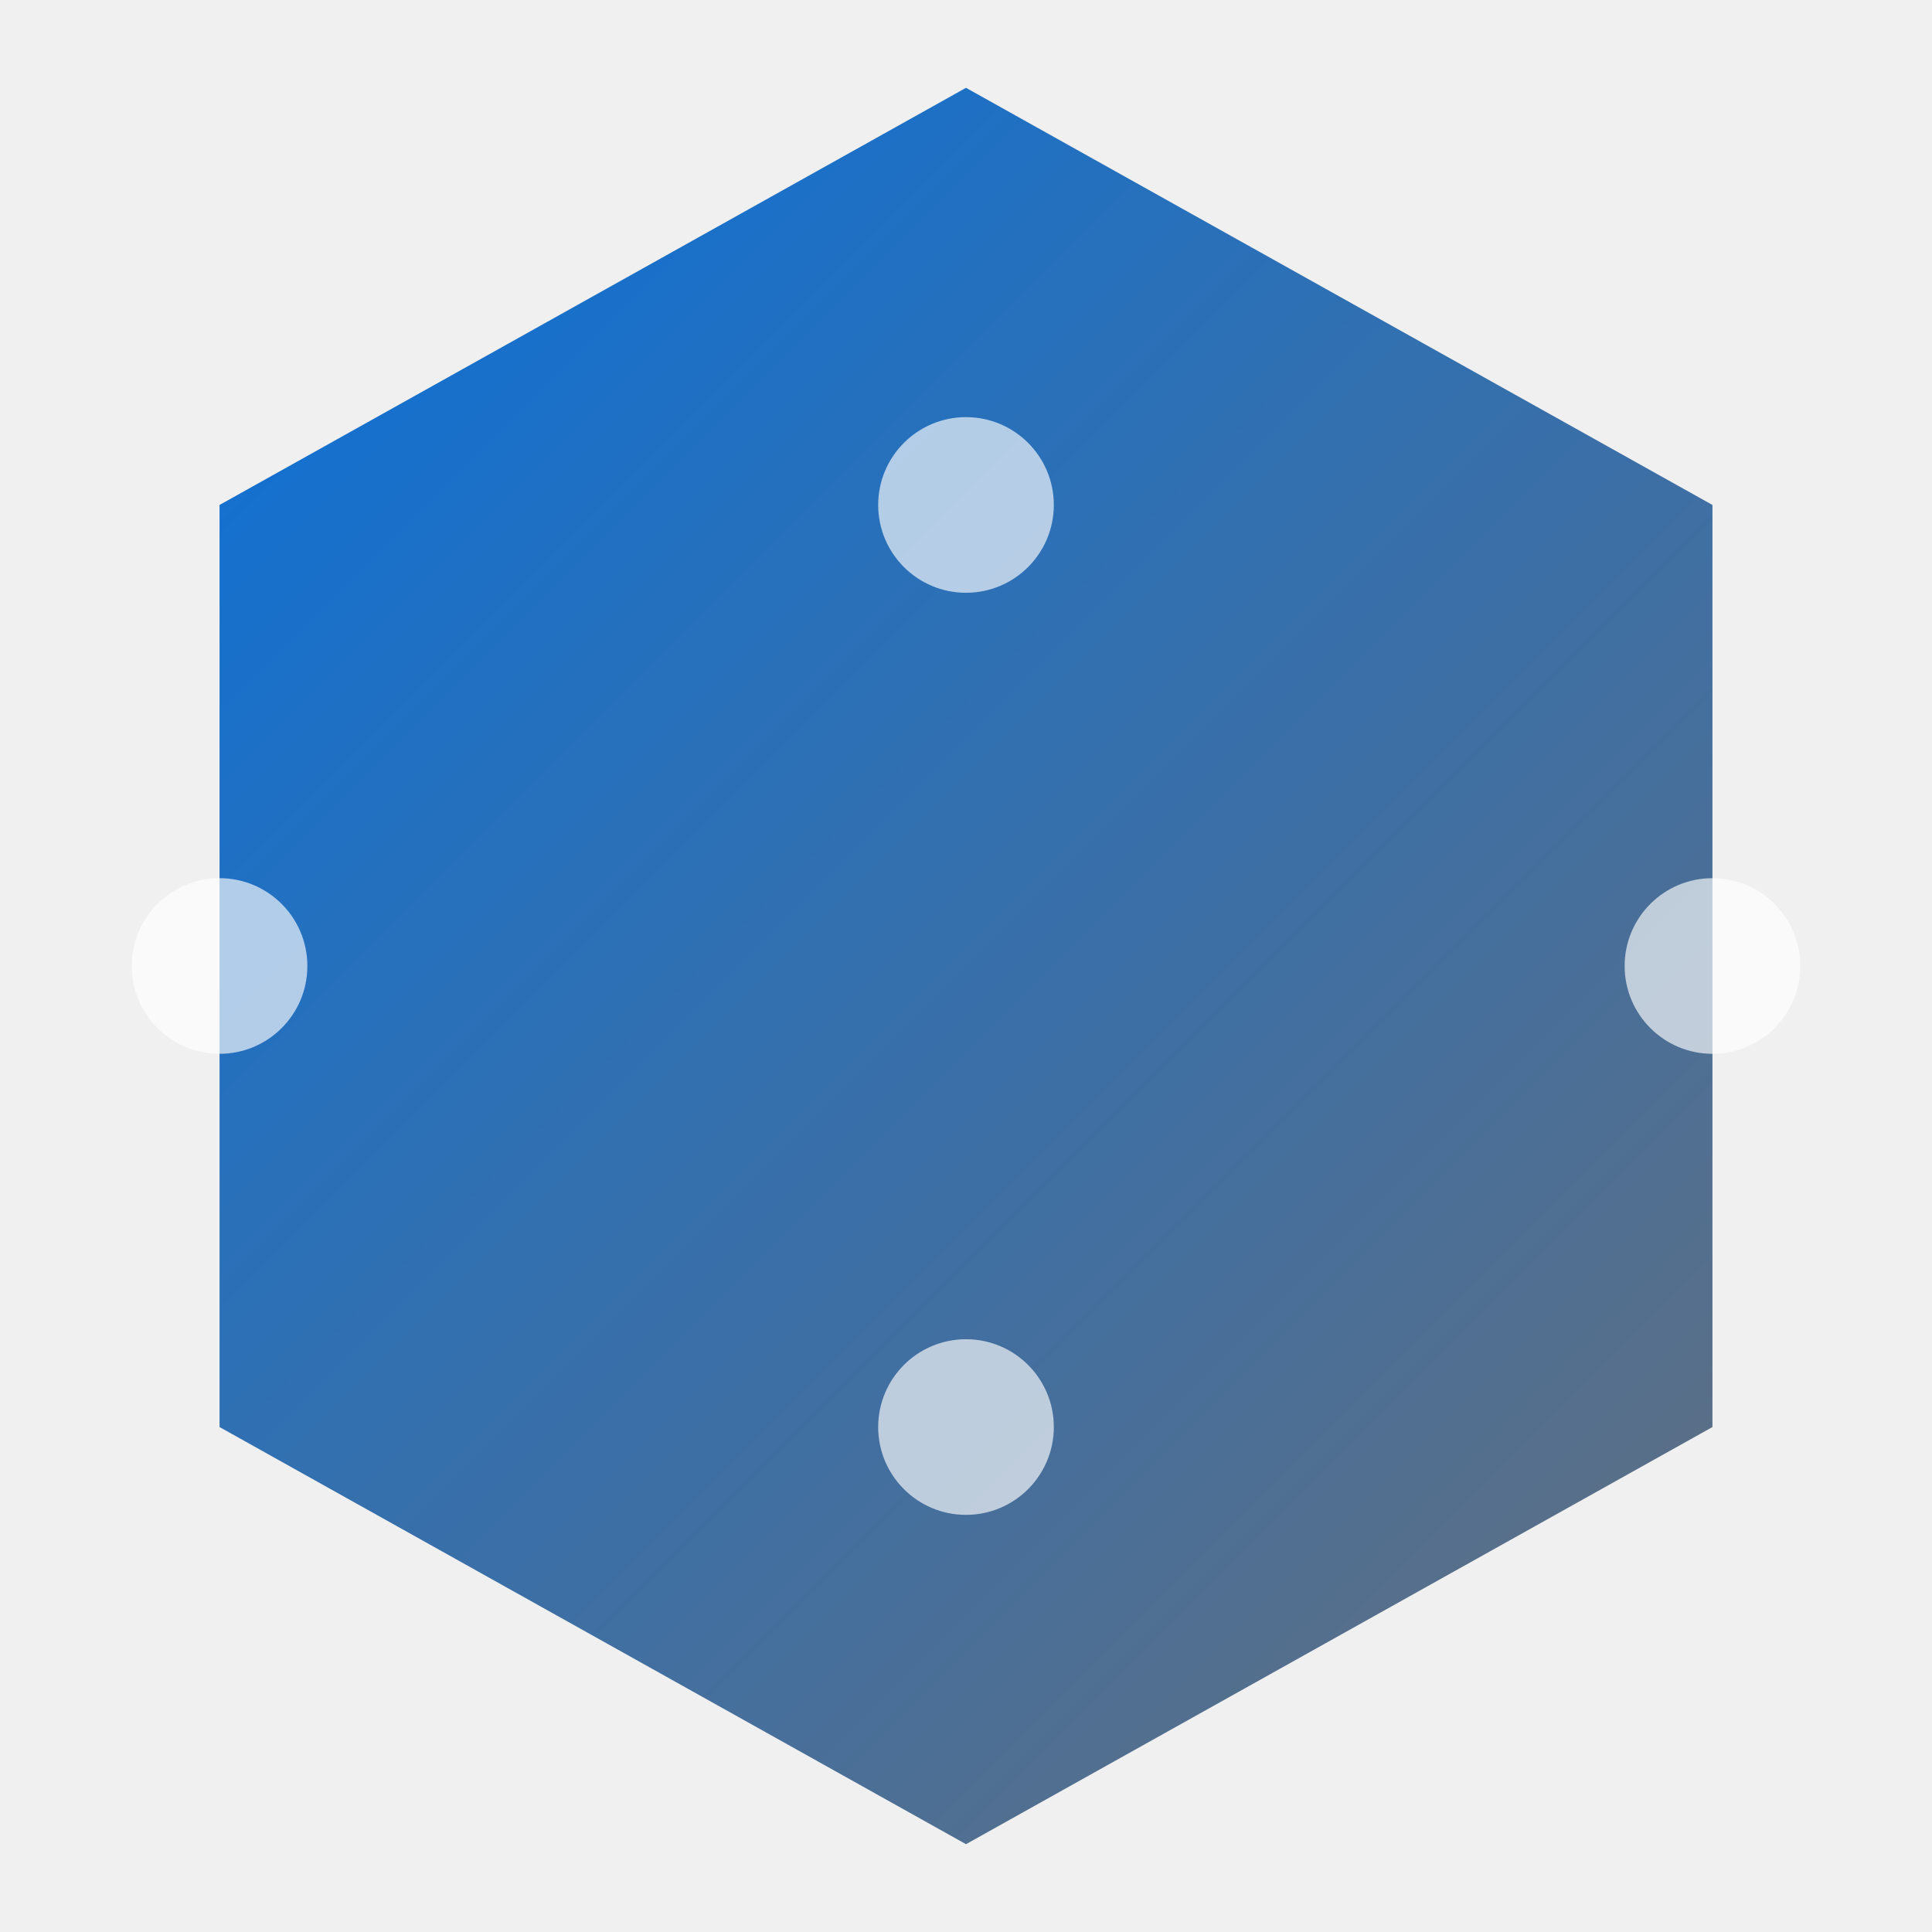
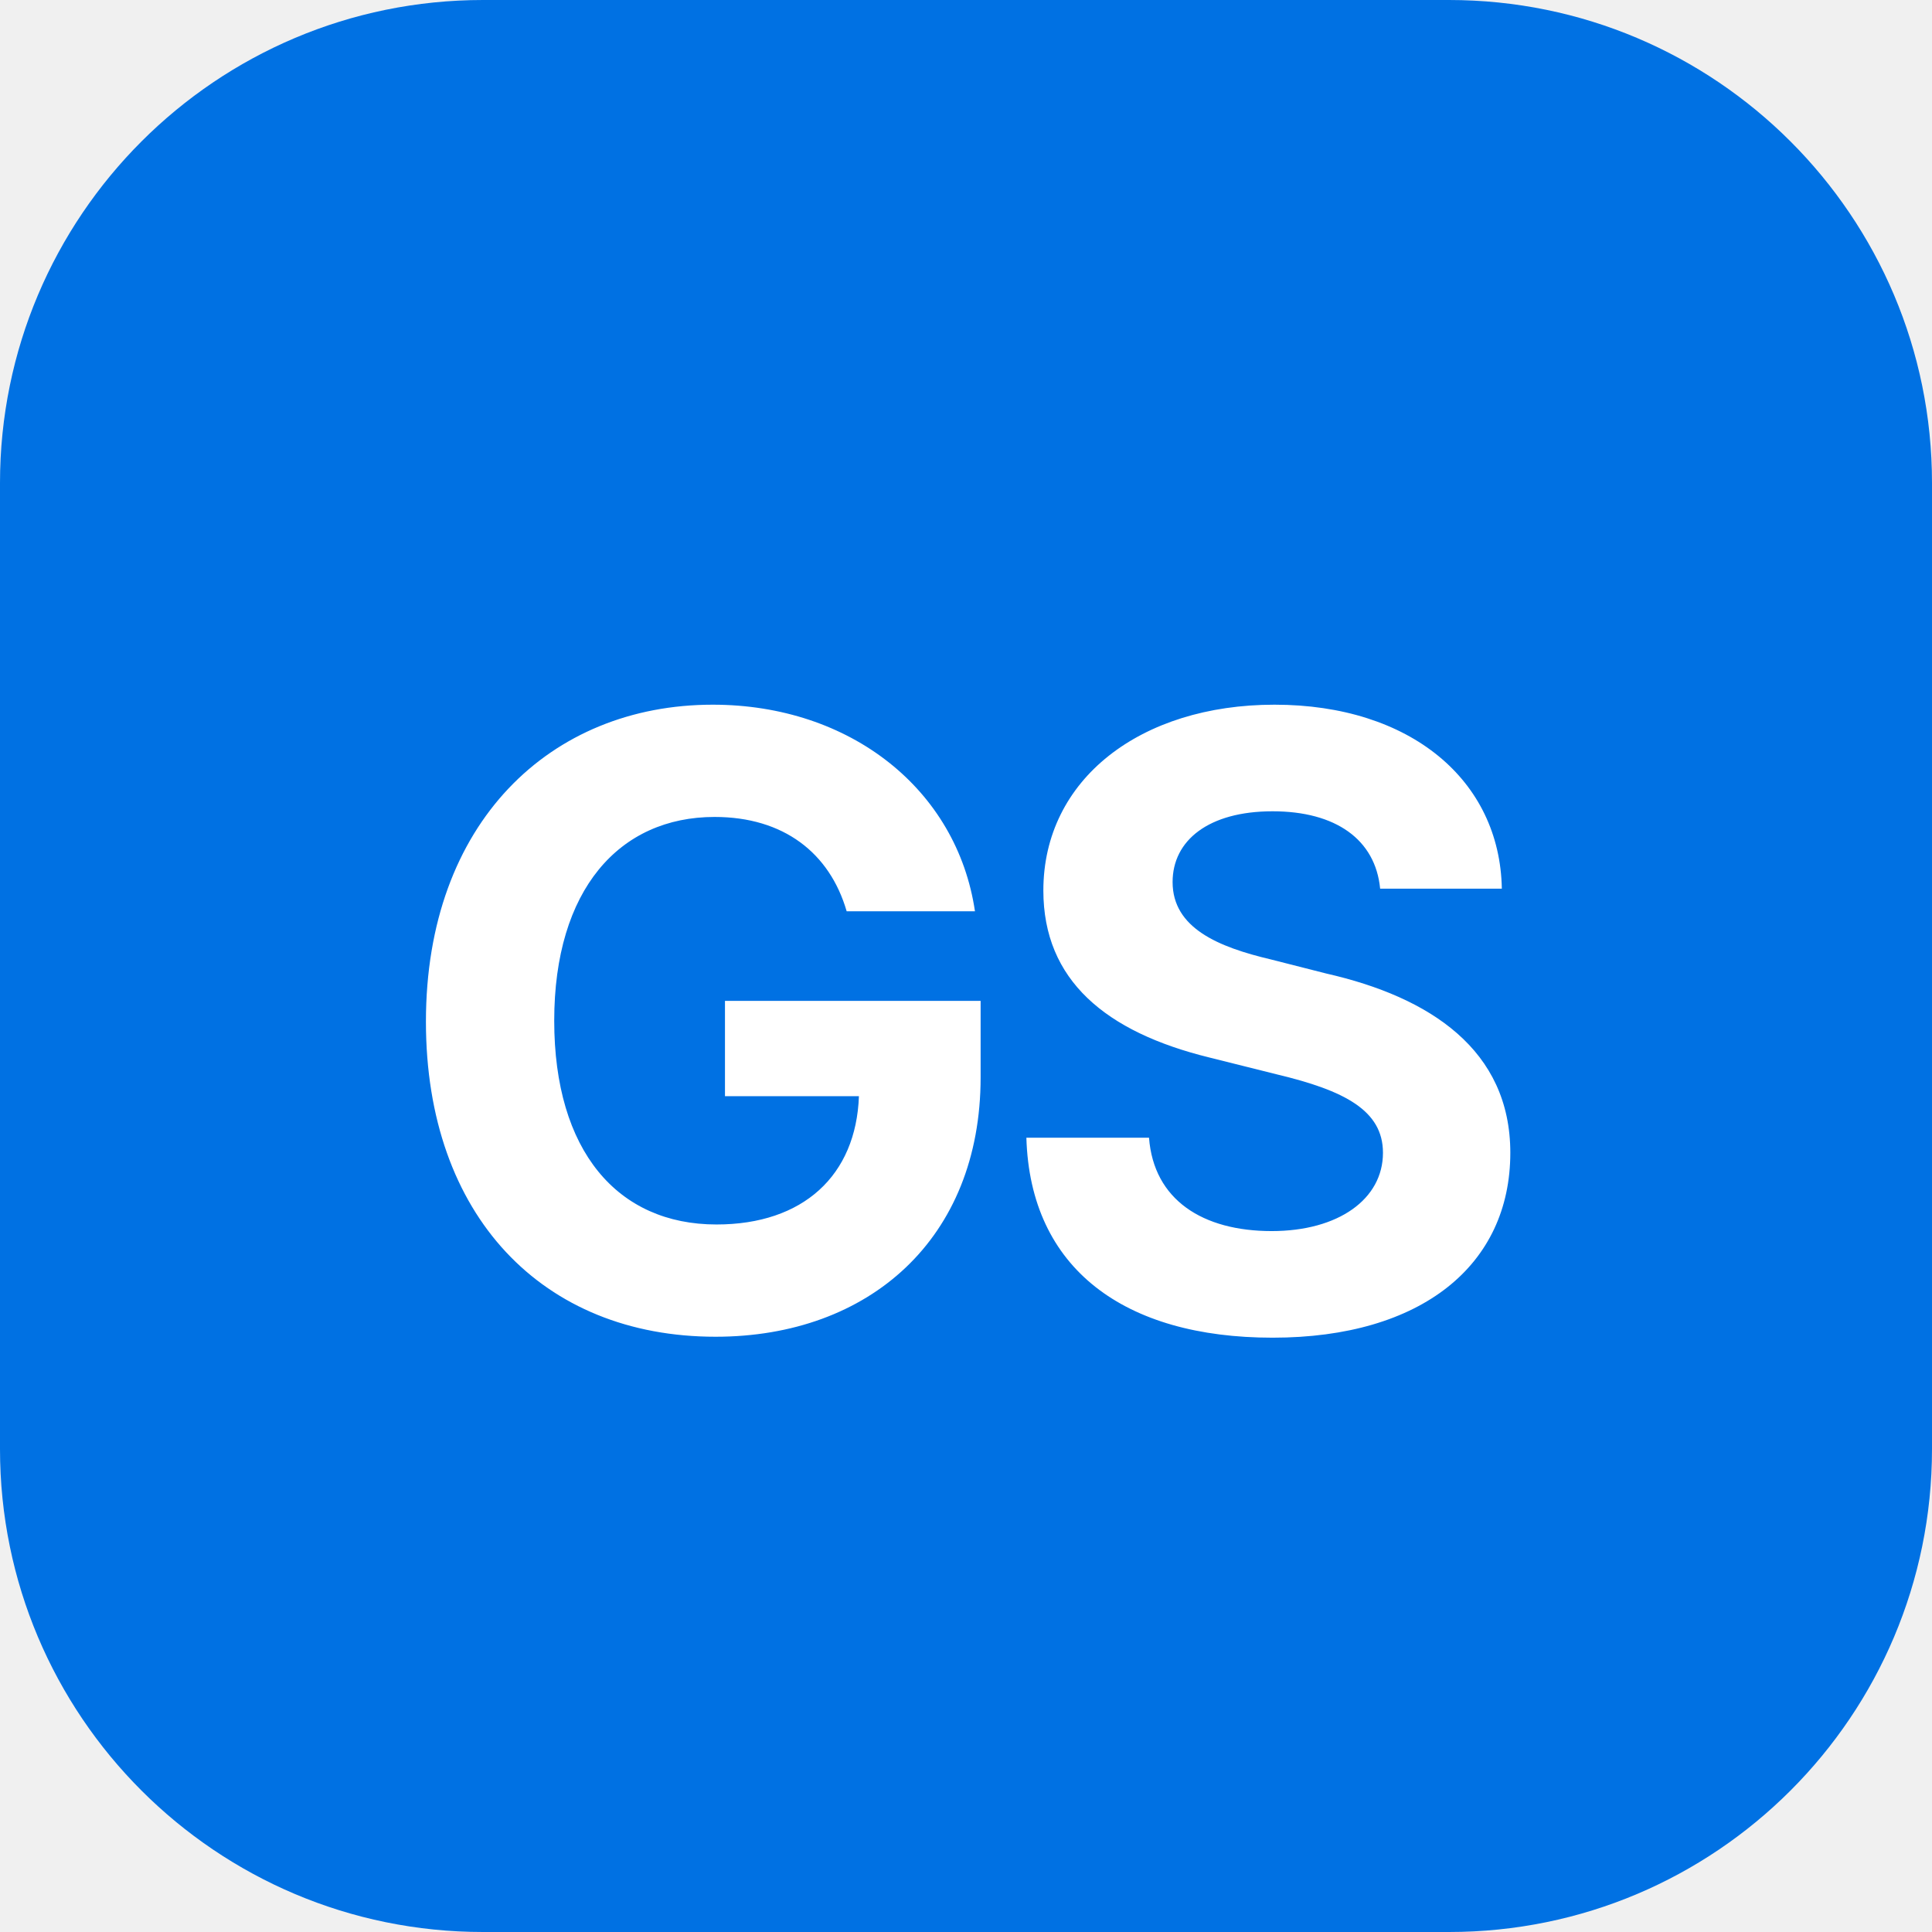
- <svg xmlns="http://www.w3.org/2000/svg" viewBox="0 0 44 44" fill="none">
-   <defs>
-     <linearGradient id="g" x1="0" y1="0" x2="44" y2="44" gradientUnits="userSpaceOnUse">
-       <stop offset="0%" stop-color="#0071e3" />
-       <stop offset="100%" stop-color="#6e6e73" />
-     </linearGradient>
-   </defs>
-   <polygon points="22,2 39,11.5 39,32.5 22,42 5,32.5 5,11.5" fill="url(#g)" />
-   <circle cx="22" cy="11.5" r="2" fill="white" opacity="0.65" />
-   <circle cx="39" cy="22" r="2" fill="white" opacity="0.65" />
-   <circle cx="22" cy="32.5" r="2" fill="white" opacity="0.65" />
-   <circle cx="5" cy="22" r="2" fill="white" opacity="0.65" />
+ <svg xmlns="http://www.w3.org/2000/svg" viewBox="0 0 32 32">
+   <rect width="32" height="32" rx="8" fill="#0071e3" />
+   <text x="16" y="22" text-anchor="middle" font-family="-apple-system, BlinkMacSystemFont, 'Helvetica Neue', sans-serif" font-weight="700" font-size="14" letter-spacing="-0.5" fill="white">GS</text>
</svg>
